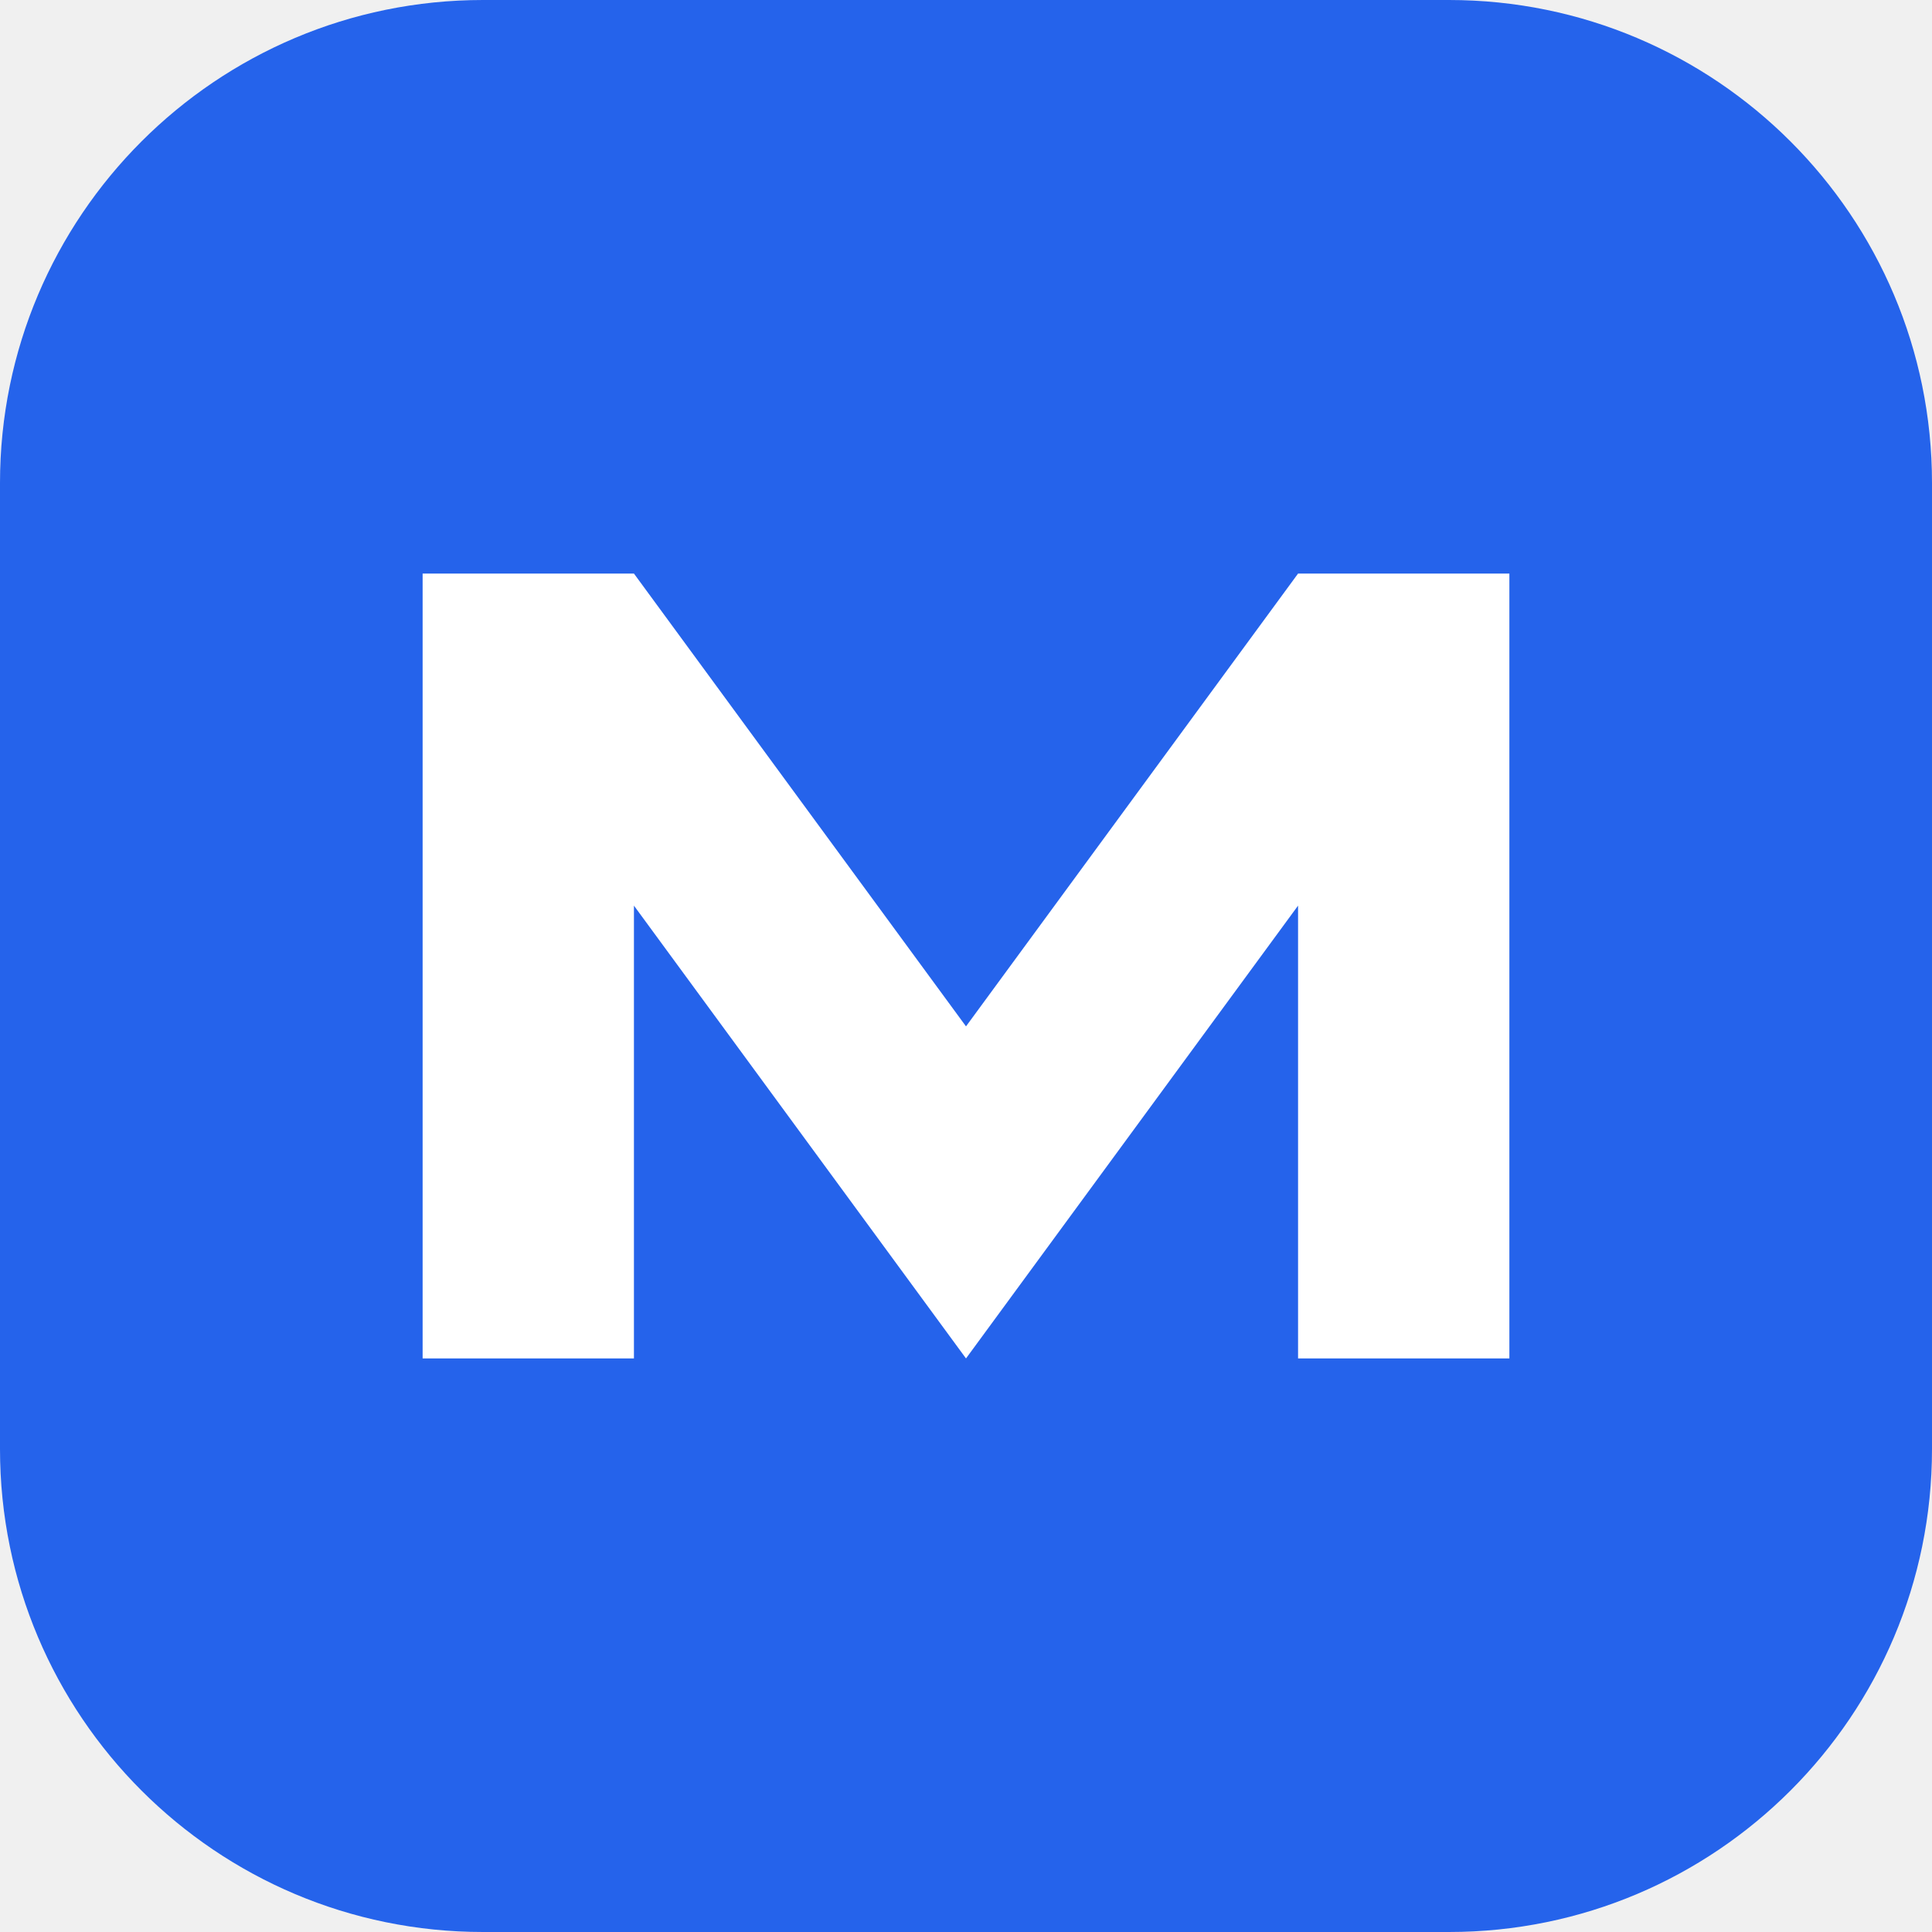
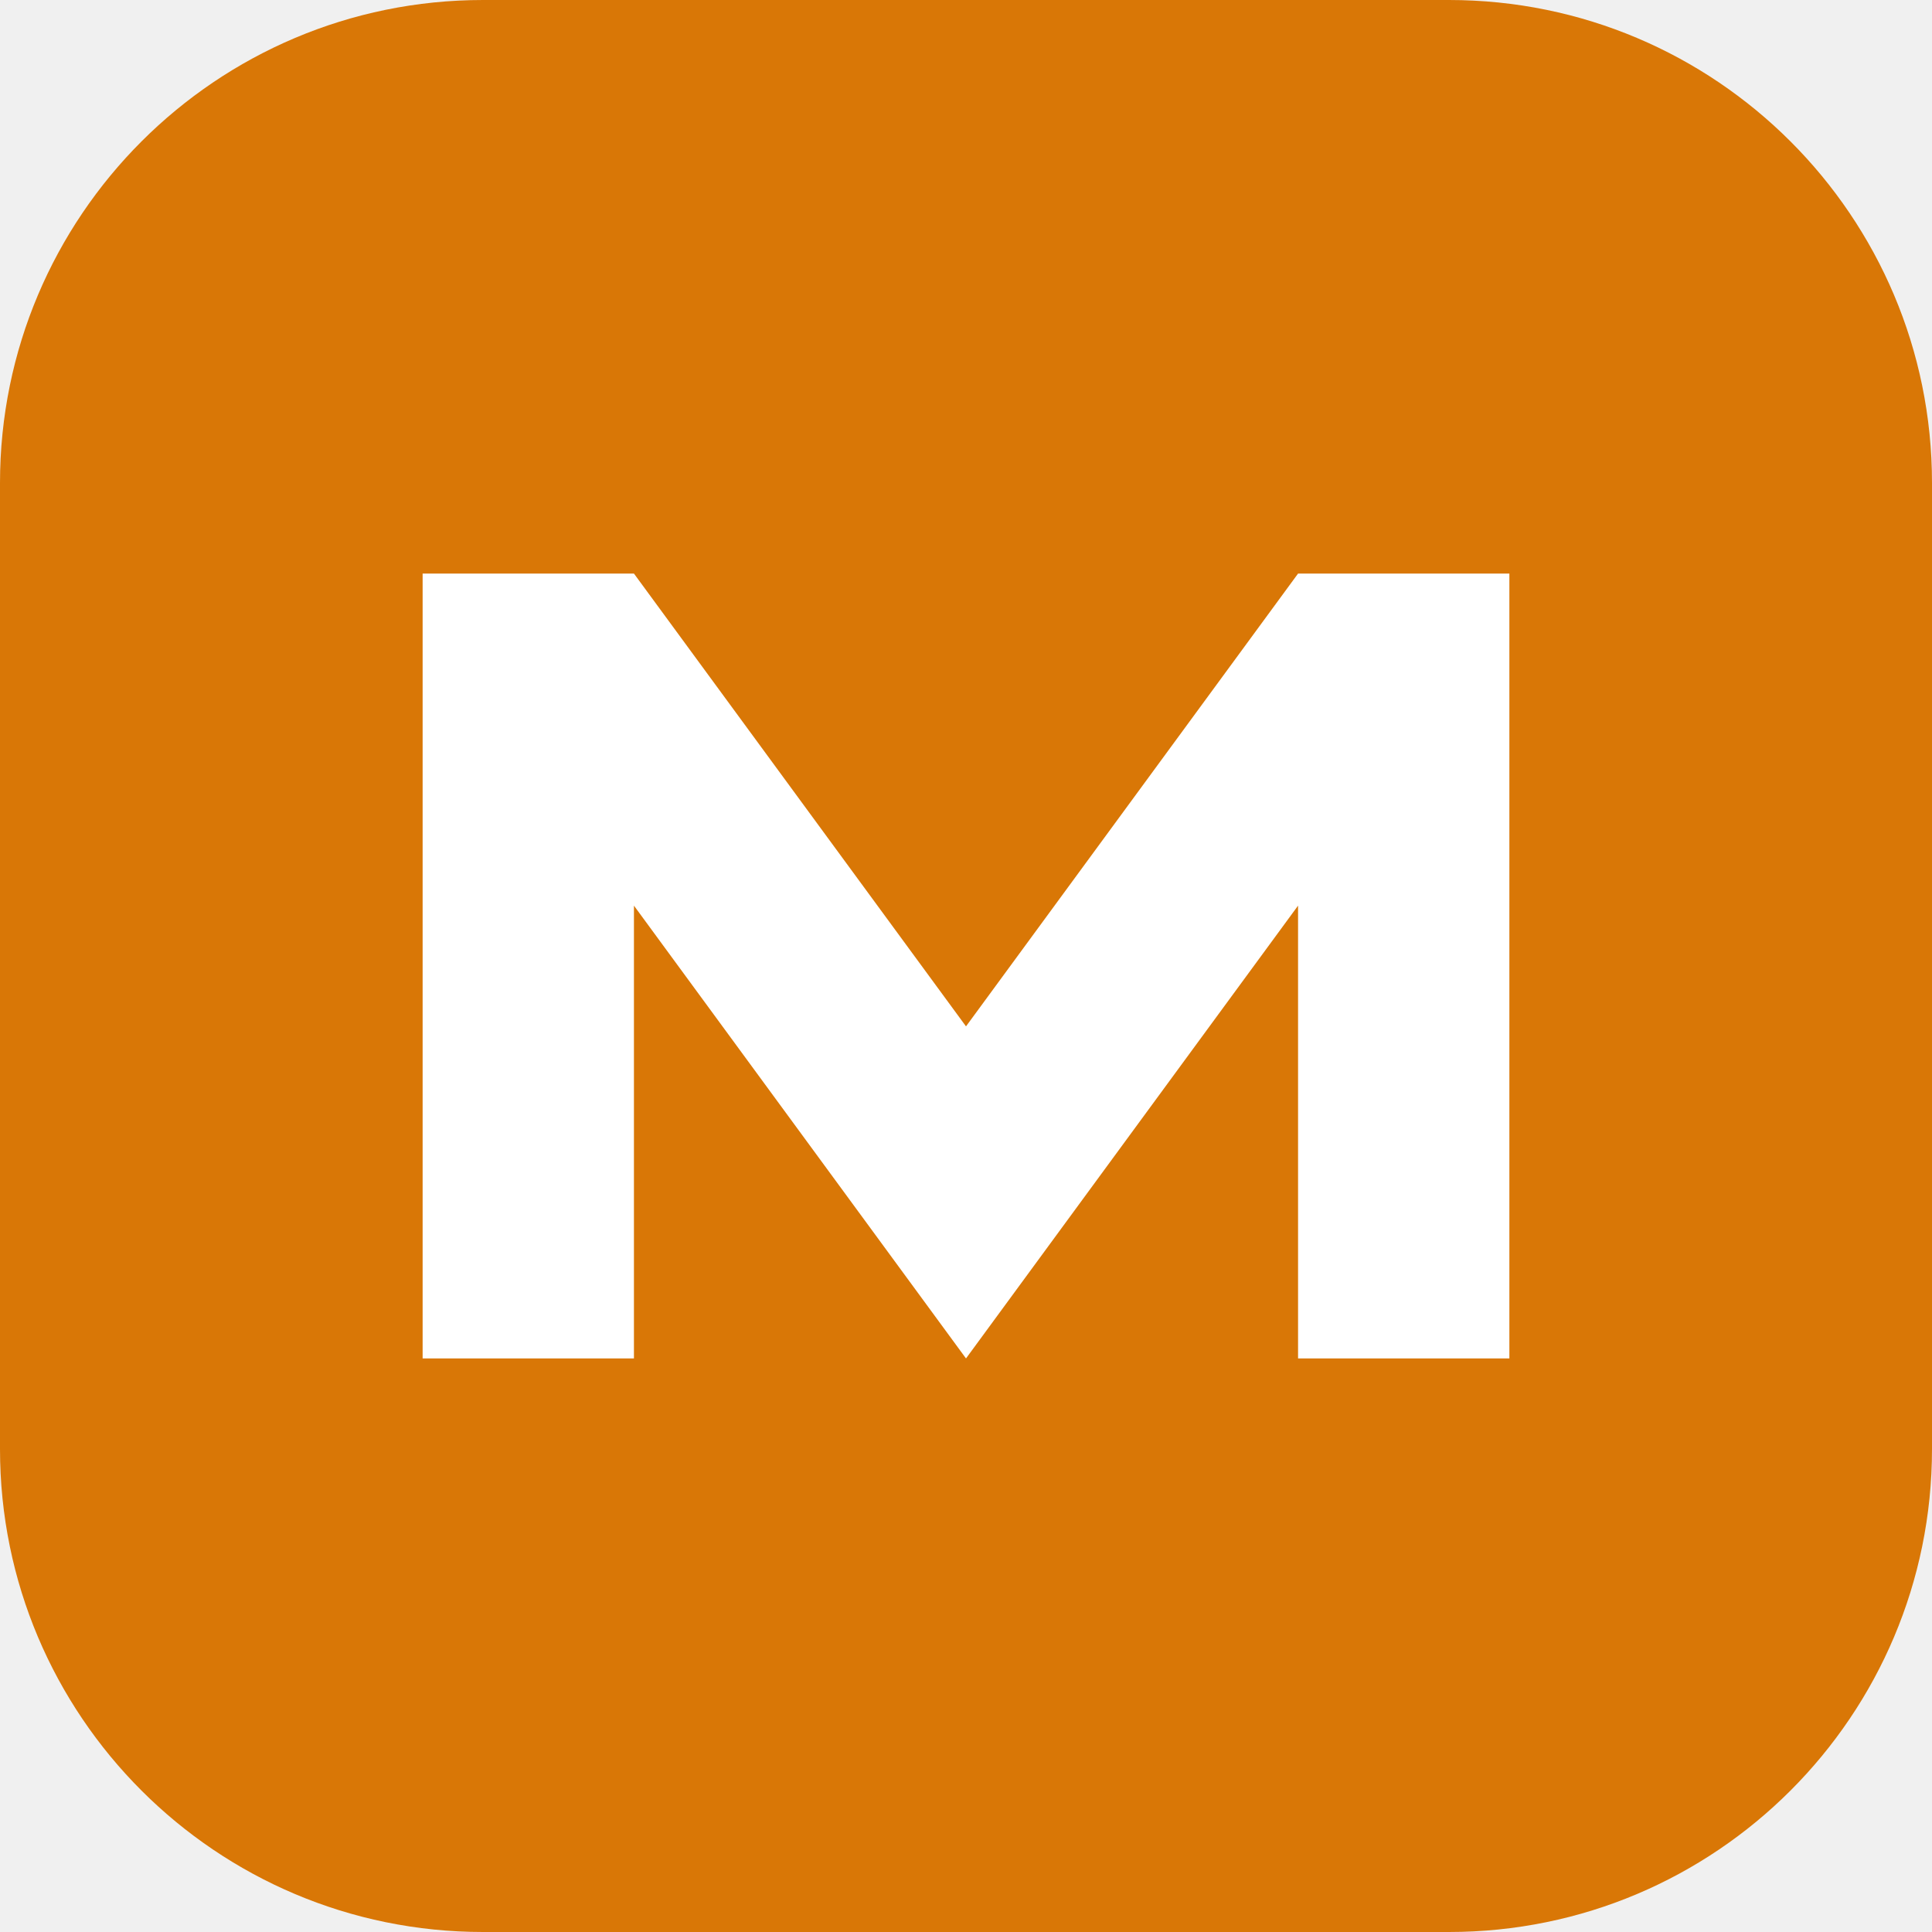
<svg xmlns="http://www.w3.org/2000/svg" viewBox="0 0 64 64" role="img" aria-label="Marcus Attallah logo">
-   <rect width="64" height="64" rx="16" fill="#2563EB" />
+   <rect width="64" height="64" rx="16" fill="#D97706" />
  <path d="M14 45V19h7l11 15 11-15h7v26h-7V30L32 45 21 30v15z" fill="#fff" />
</svg>
